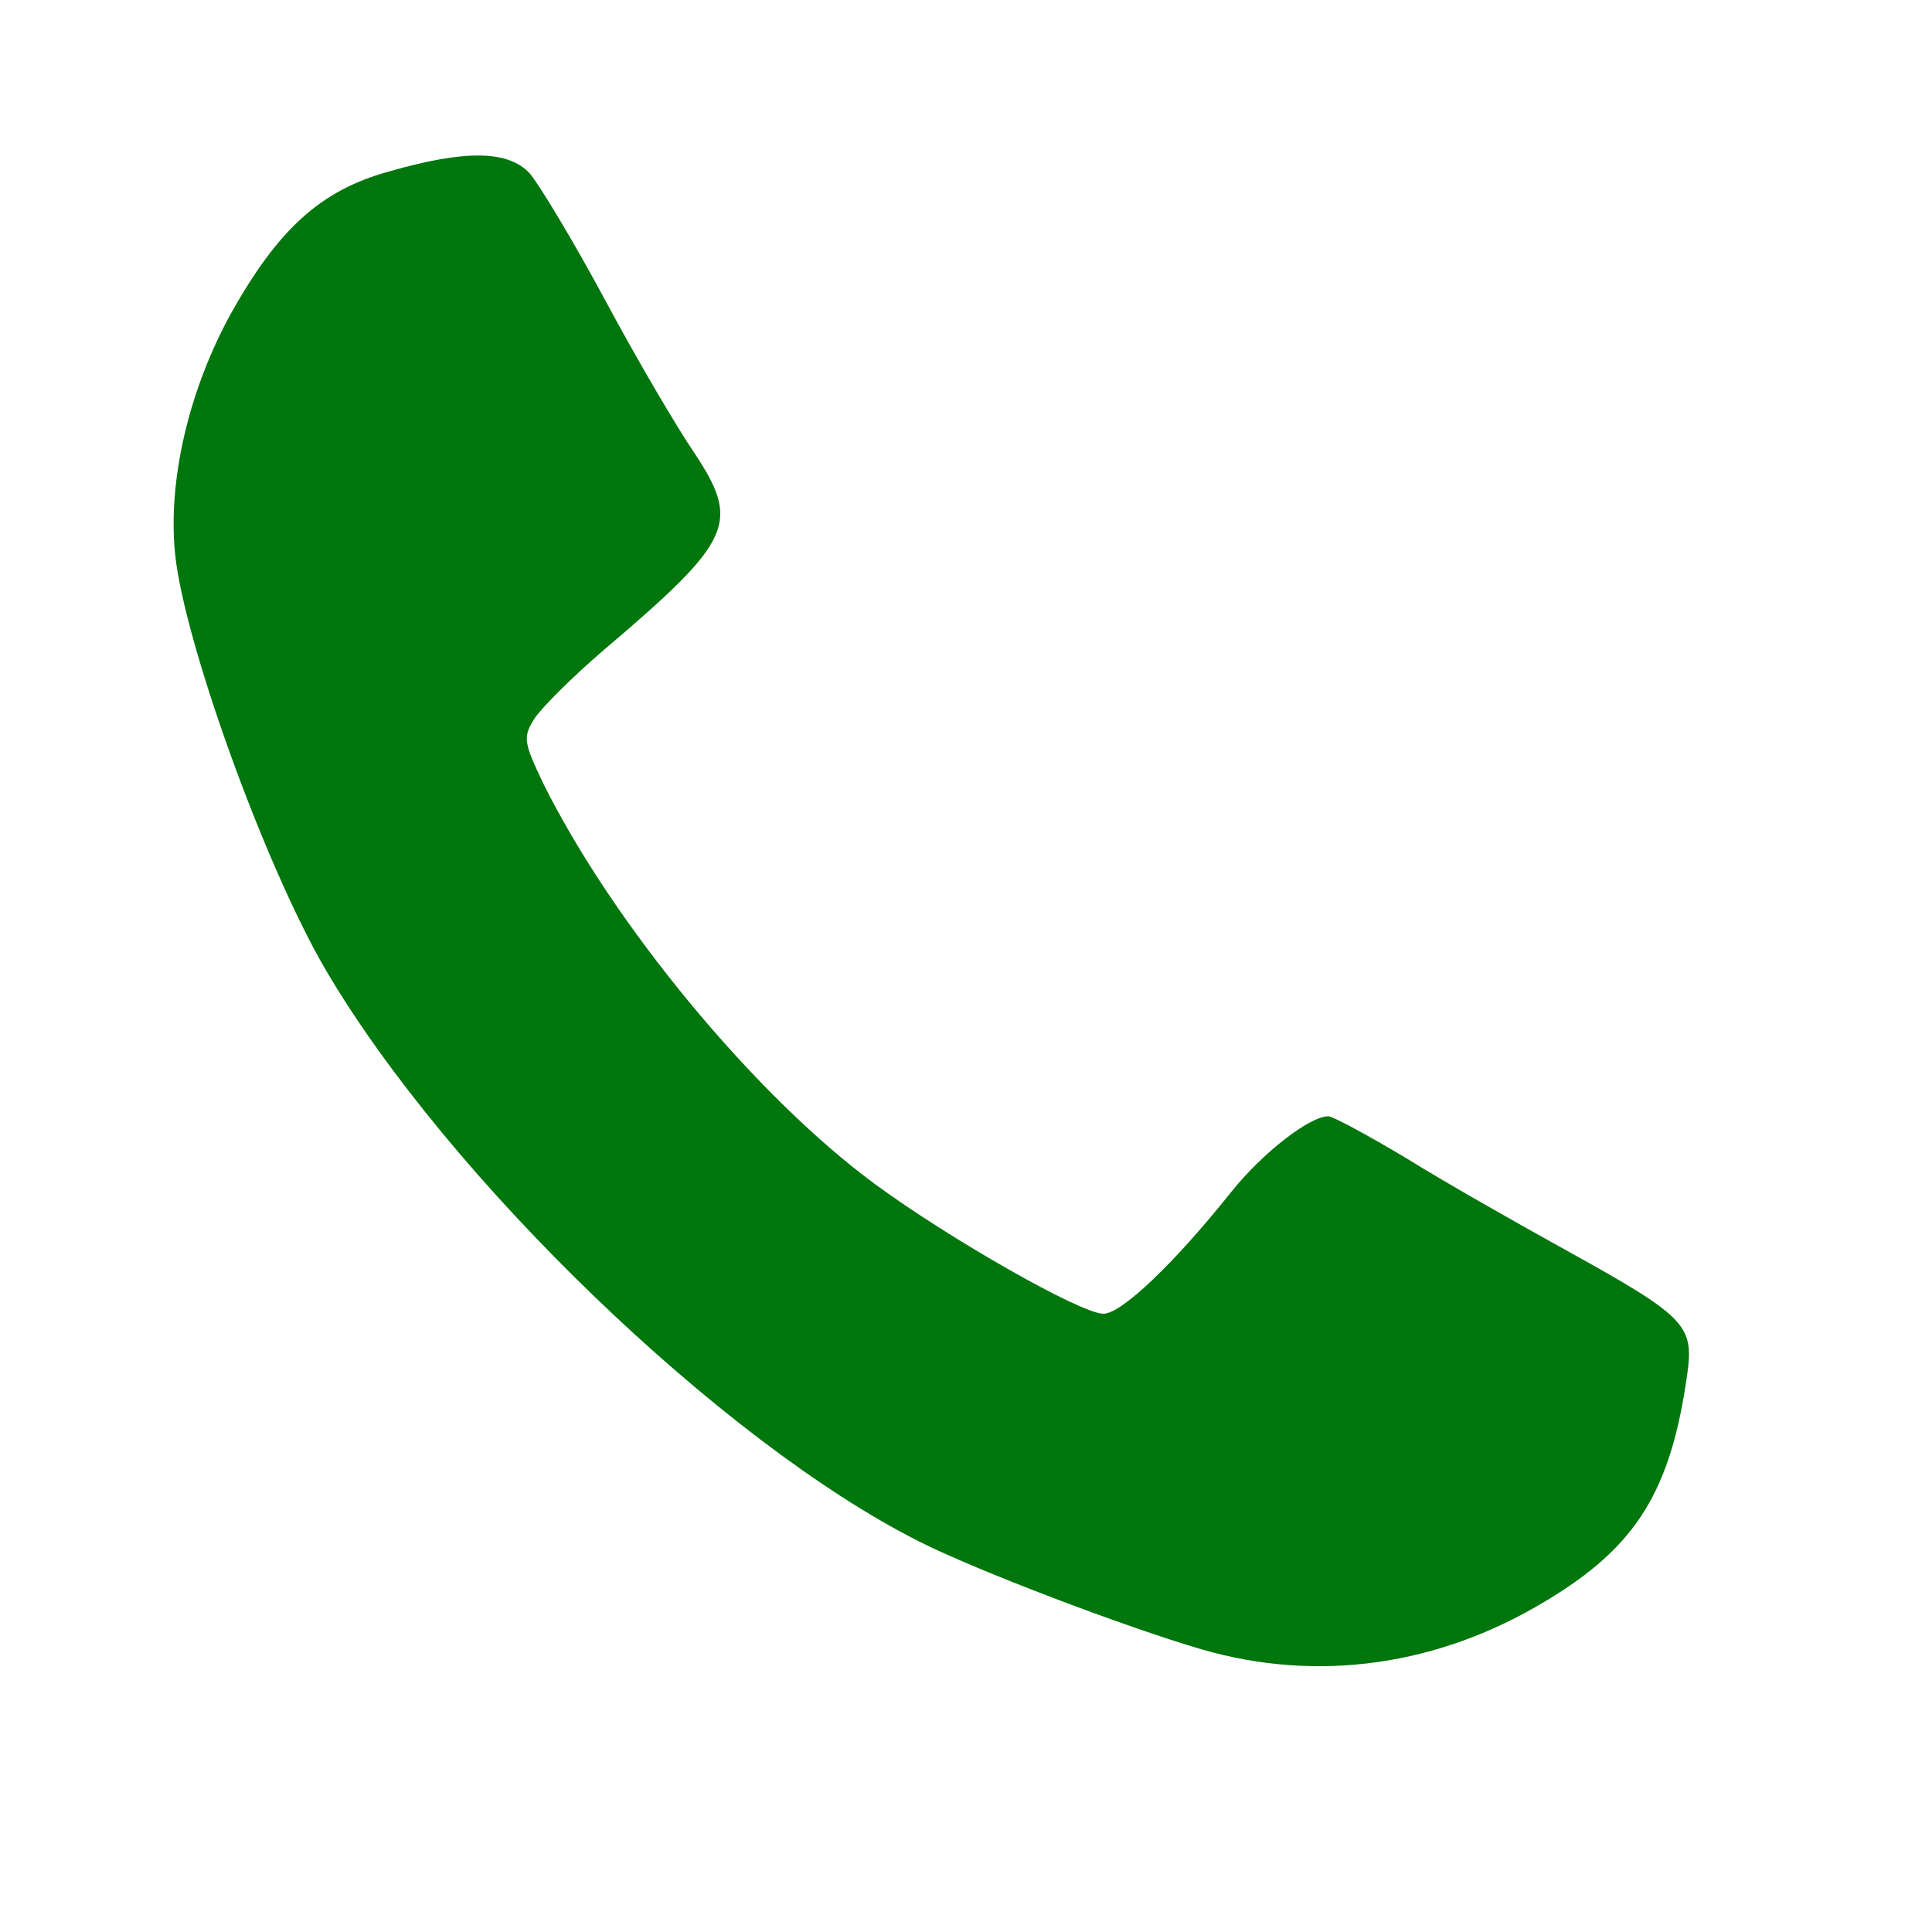
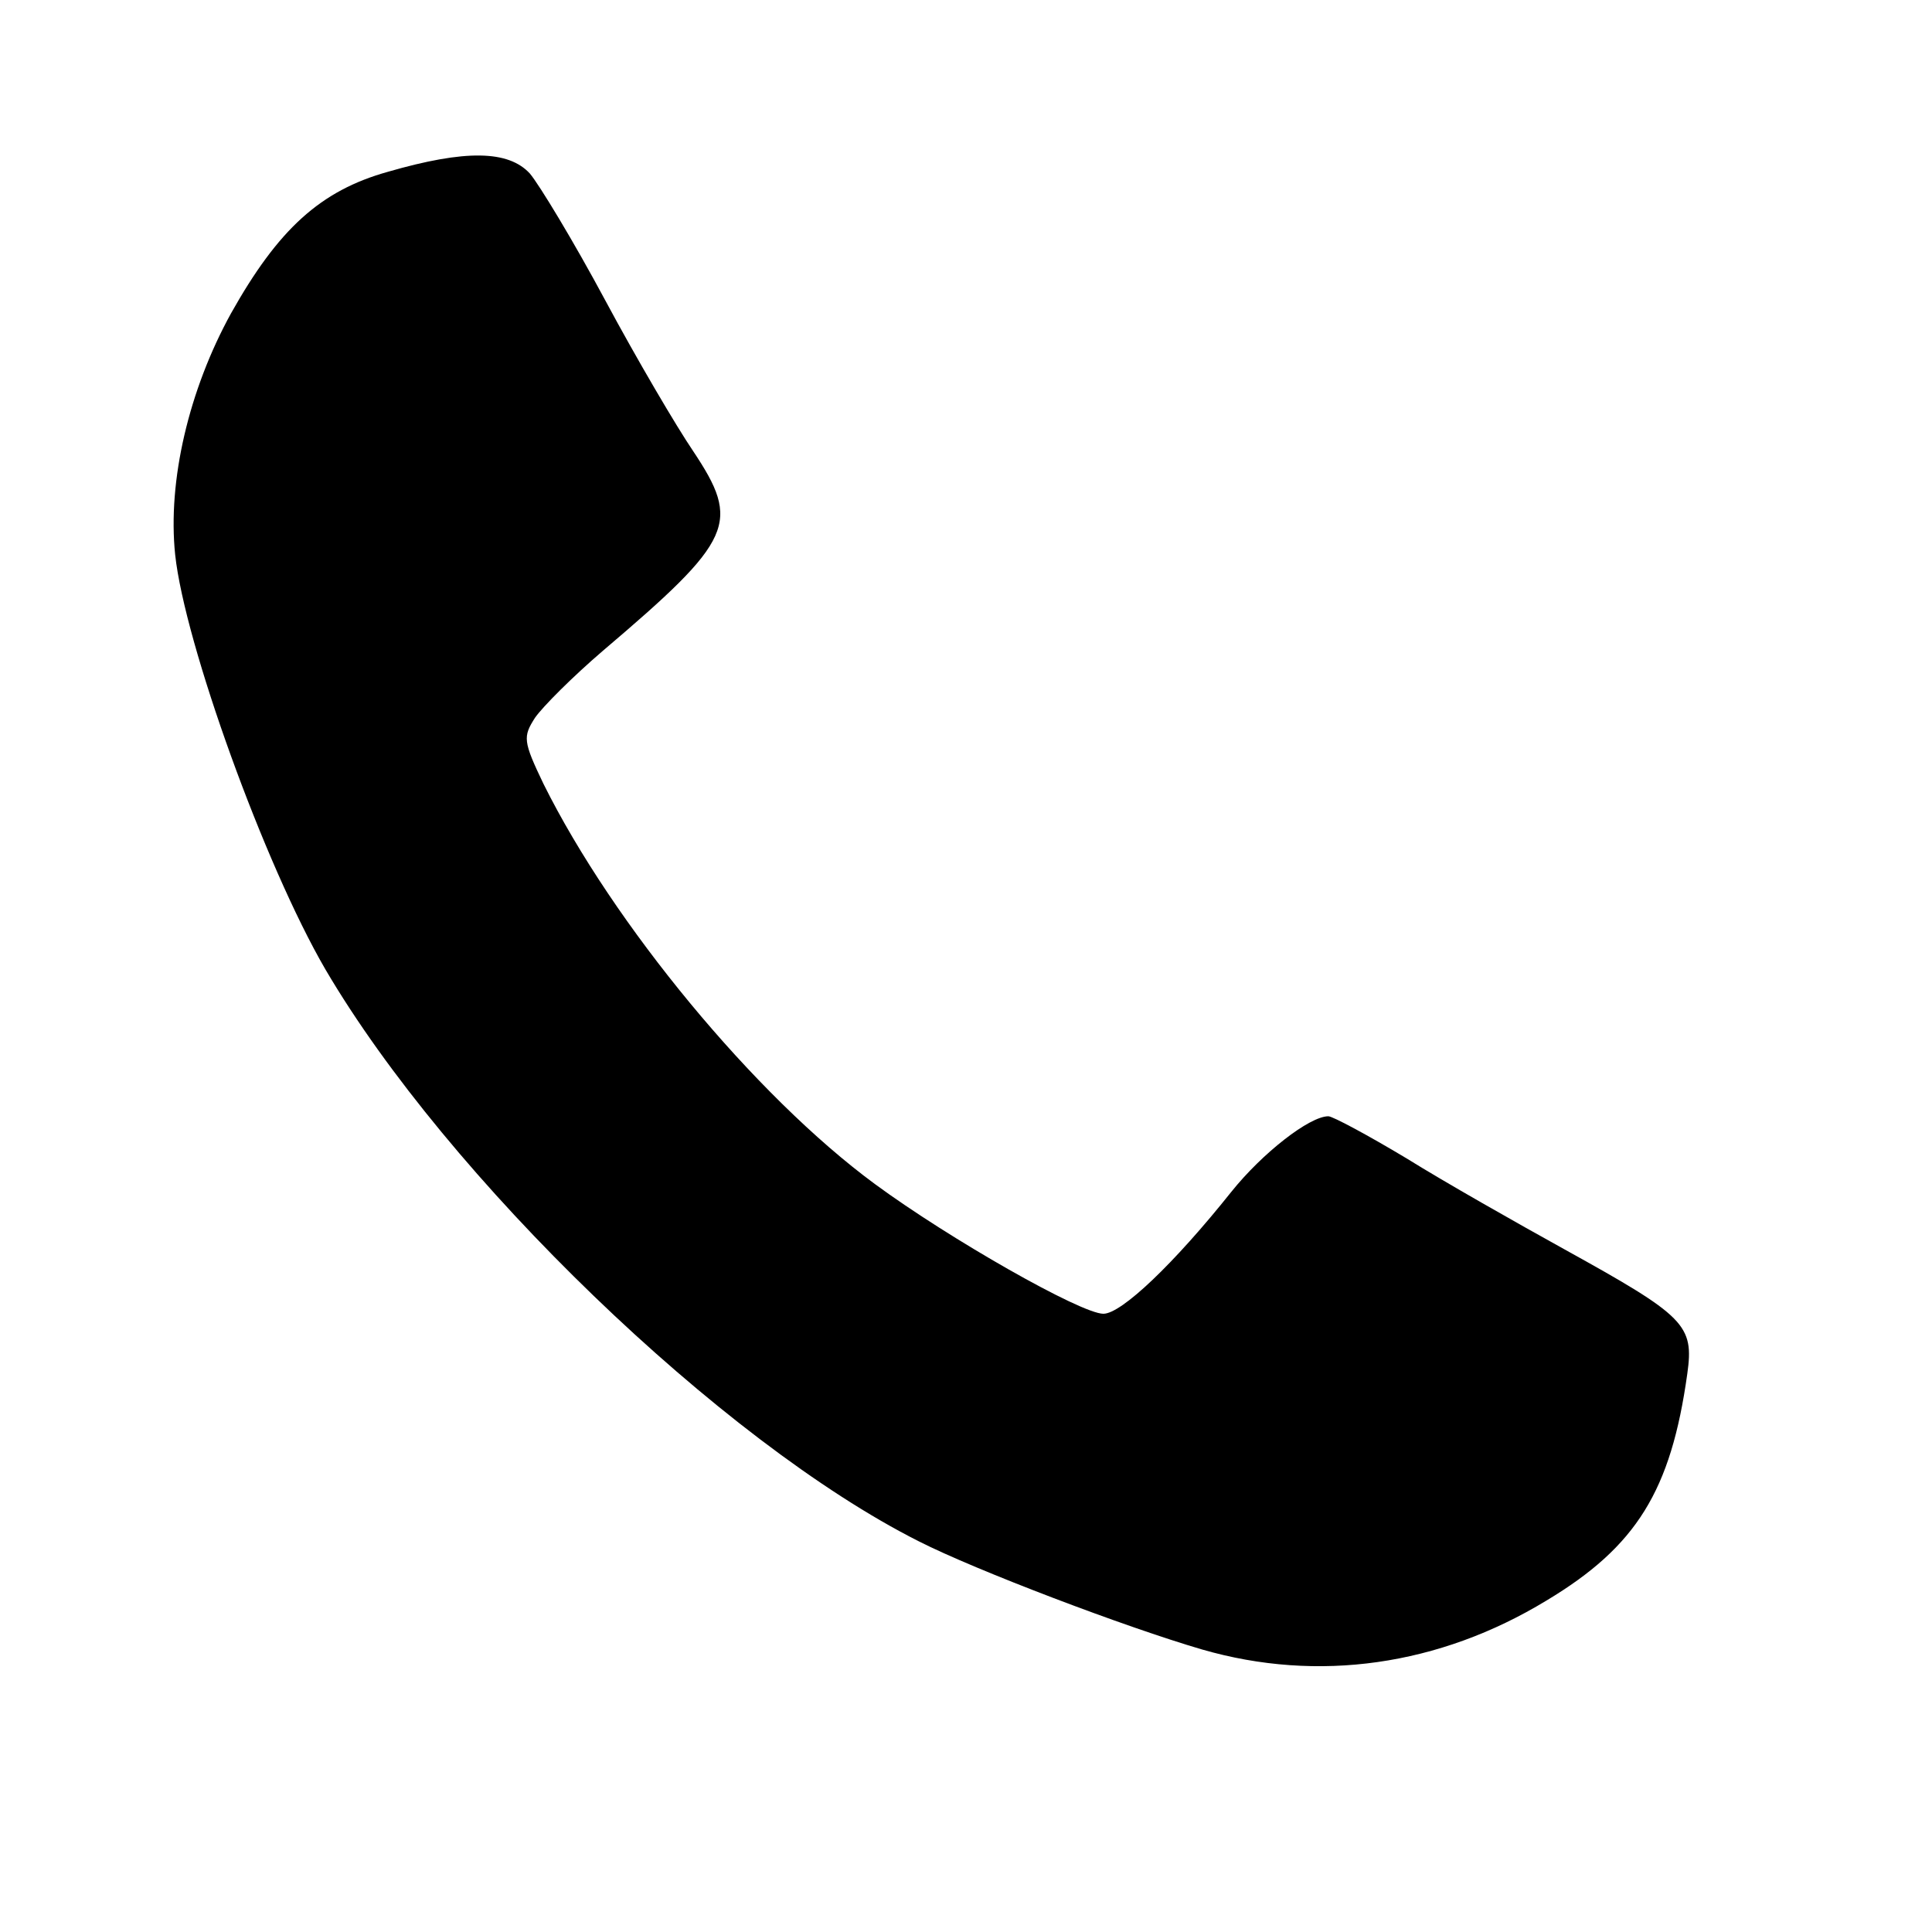
<svg xmlns="http://www.w3.org/2000/svg" version="1.0" width="225pt" height="225pt" viewBox="0 0 225 225" preserveAspectRatio="xMidYMid meet">
-   <g transform="translate(0,225) scale(0.1,-0.1)" fill="#00760C" stroke="none">
+   <g transform="translate(0,225) scale(0.1,-0.1)" fill="#000000" stroke="none">
    <path d="M452 2050 c-79 -22 -128 -67 -183 -165 -49 -89 -74 -195 -65 -281 11 -103 104 -361 175 -483 142 -242 461 -550 691 -666 67 -34 241 -100 330 -126 135 -39 276 -19 401 57 105 63 145 128 164 264 8 57 -2 67 -143 145 -56 31 -139 78 -184 106 -45 27 -86 49 -91 49 -22 0 -77 -43 -113 -88 -67 -84 -128 -142 -149 -142 -26 0 -179 87 -266 151 -140 103 -305 303 -386 466 -24 50 -24 55 -10 77 9 13 44 48 79 78 153 130 161 149 105 233 -19 28 -65 106 -102 175 -37 69 -77 135 -88 148 -25 27 -75 28 -165 2z" />
  </g>
</svg>
